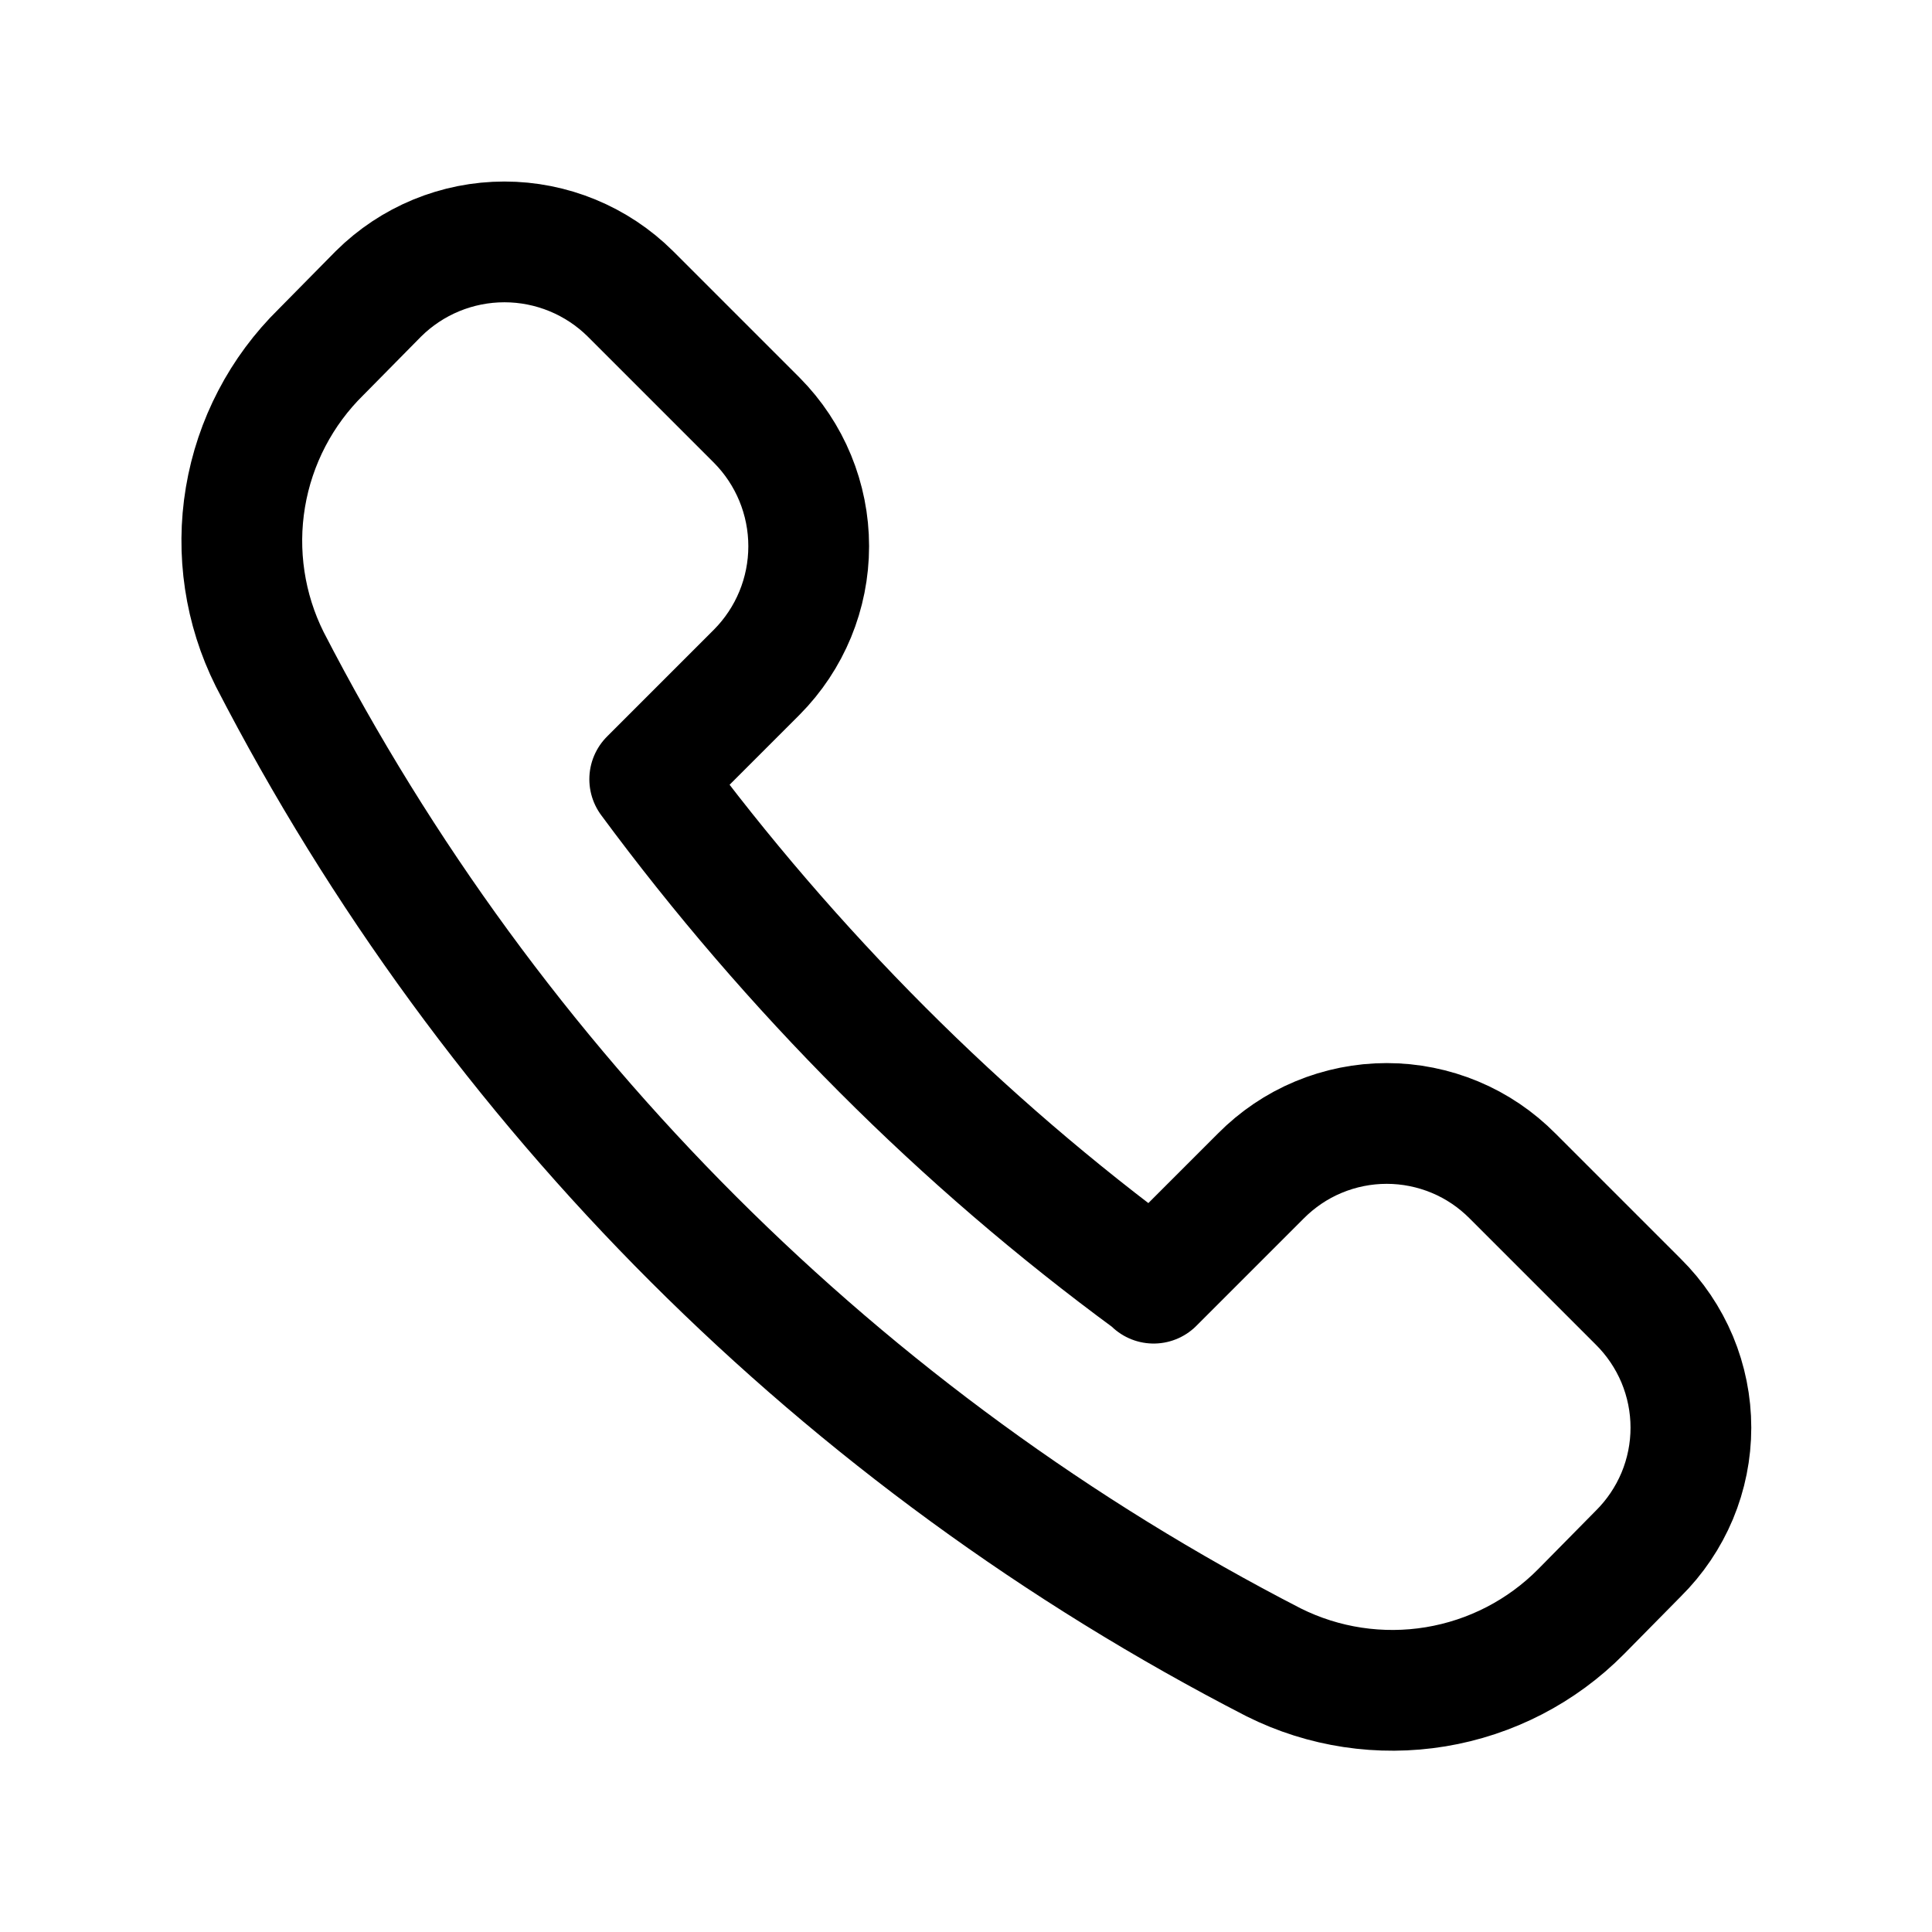
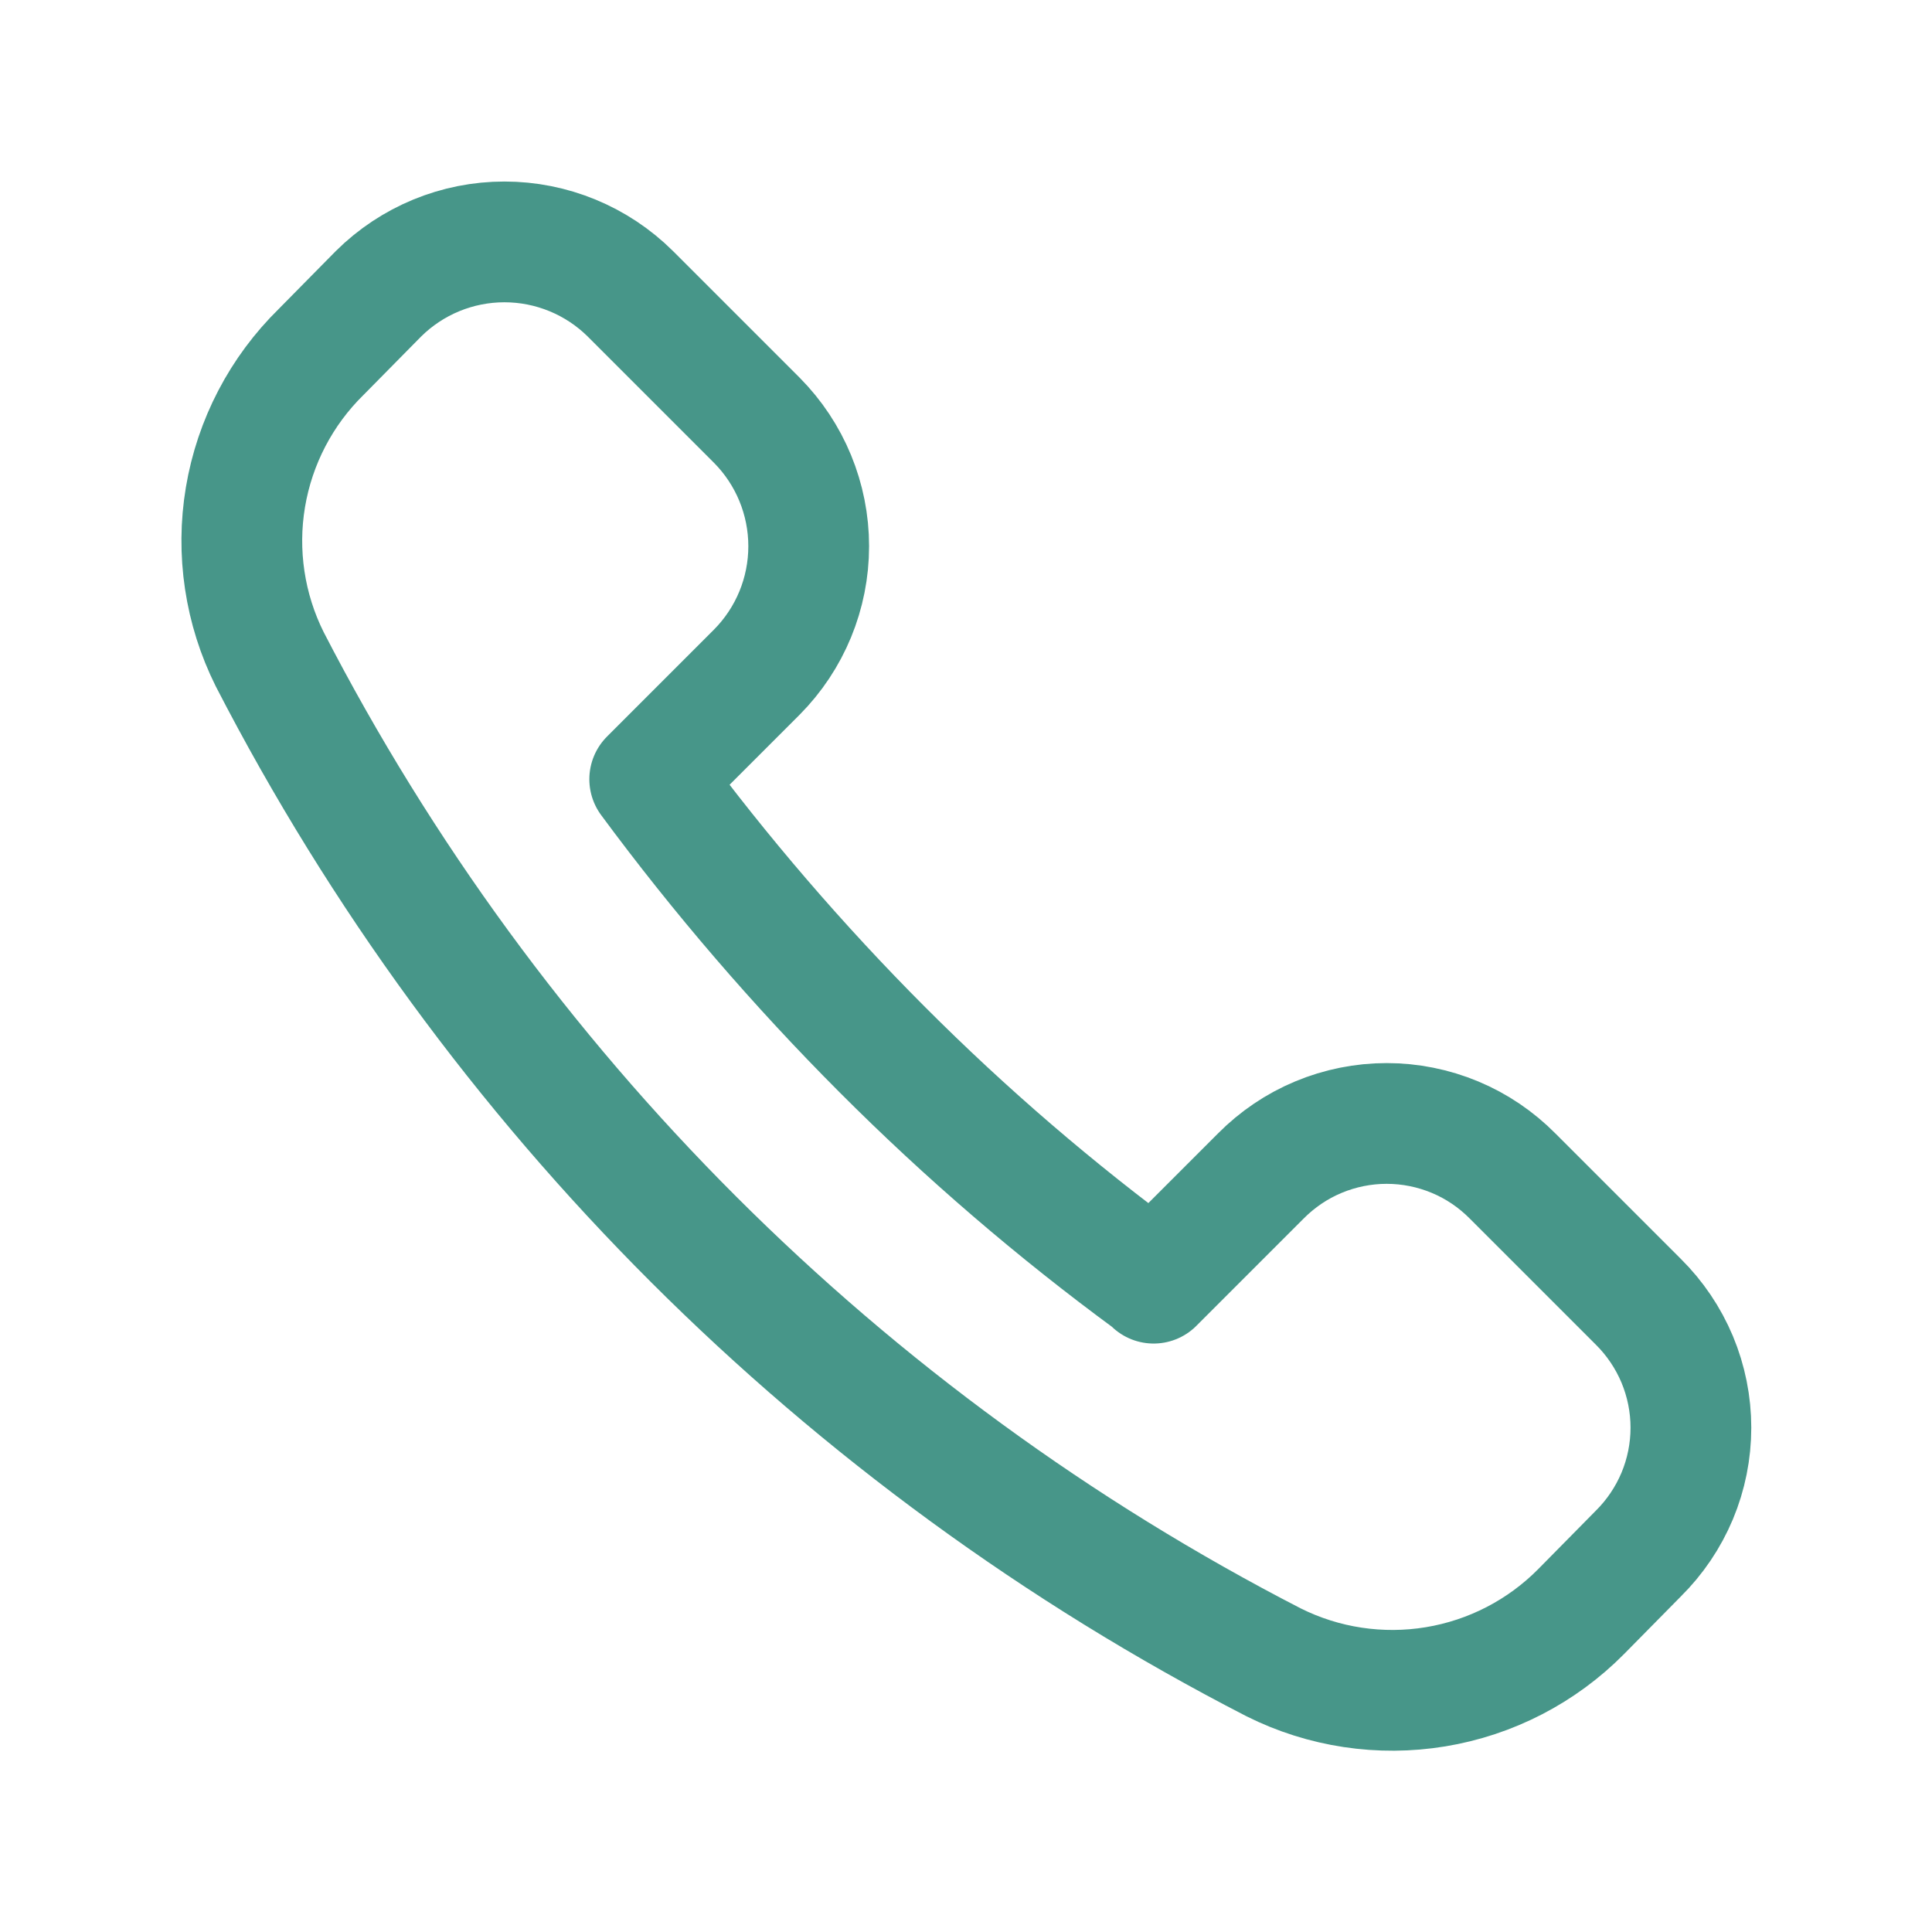
<svg xmlns="http://www.w3.org/2000/svg" width="800px" height="800px" viewBox="0 0 24 24" fill="none">
-   <path d="M14.331 15.94L15.661 14.61C15.866 14.403 16.109 14.238 16.378 14.126C16.646 14.014 16.935 13.956 17.226 13.956C17.517 13.956 17.805 14.014 18.074 14.126C18.343 14.238 18.586 14.403 18.791 14.61L20.351 16.17C20.558 16.375 20.722 16.618 20.835 16.887C20.947 17.156 21.005 17.444 21.005 17.735C21.005 18.026 20.947 18.315 20.835 18.583C20.722 18.852 20.558 19.095 20.351 19.3L19.641 20.02C19.152 20.514 18.519 20.841 17.833 20.954C17.147 21.067 16.443 20.961 15.821 20.65C10.469 17.895 6.11 13.54 3.351 8.19C3.04 7.568 2.934 6.862 3.049 6.176C3.164 5.49 3.494 4.857 3.991 4.37L4.701 3.65C5.117 3.237 5.679 3.005 6.266 3.005C6.852 3.005 7.415 3.237 7.831 3.65L9.401 5.22C9.814 5.636 10.046 6.199 10.046 6.785C10.046 7.372 9.814 7.934 9.401 8.35L8.071 9.68C8.95 10.87 9.916 11.993 10.961 13.04C11.999 14.08 13.116 15.04 14.301 15.91L14.331 15.94Z" stroke="#000000" stroke-width="1.5" stroke-linecap="round" stroke-linejoin="round" />
+   <path d="M14.331 15.94L15.661 14.61C15.866 14.403 16.109 14.238 16.378 14.126C16.646 14.014 16.935 13.956 17.226 13.956C17.517 13.956 17.805 14.014 18.074 14.126C18.343 14.238 18.586 14.403 18.791 14.61L20.351 16.17C20.558 16.375 20.722 16.618 20.835 16.887C20.947 17.156 21.005 17.444 21.005 17.735C21.005 18.026 20.947 18.315 20.835 18.583C20.722 18.852 20.558 19.095 20.351 19.3L19.641 20.02C19.152 20.514 18.519 20.841 17.833 20.954C17.147 21.067 16.443 20.961 15.821 20.65C10.469 17.895 6.11 13.54 3.351 8.19C3.04 7.568 2.934 6.862 3.049 6.176C3.164 5.49 3.494 4.857 3.991 4.37L4.701 3.65C5.117 3.237 5.679 3.005 6.266 3.005C6.852 3.005 7.415 3.237 7.831 3.65L9.401 5.22C9.814 5.636 10.046 6.199 10.046 6.785C10.046 7.372 9.814 7.934 9.401 8.35L8.071 9.68C8.95 10.87 9.916 11.993 10.961 13.04C11.999 14.08 13.116 15.04 14.301 15.91L14.331 15.94Z" stroke="#479689" stroke-width="1.5" stroke-linecap="round" stroke-linejoin="round" />
</svg>
